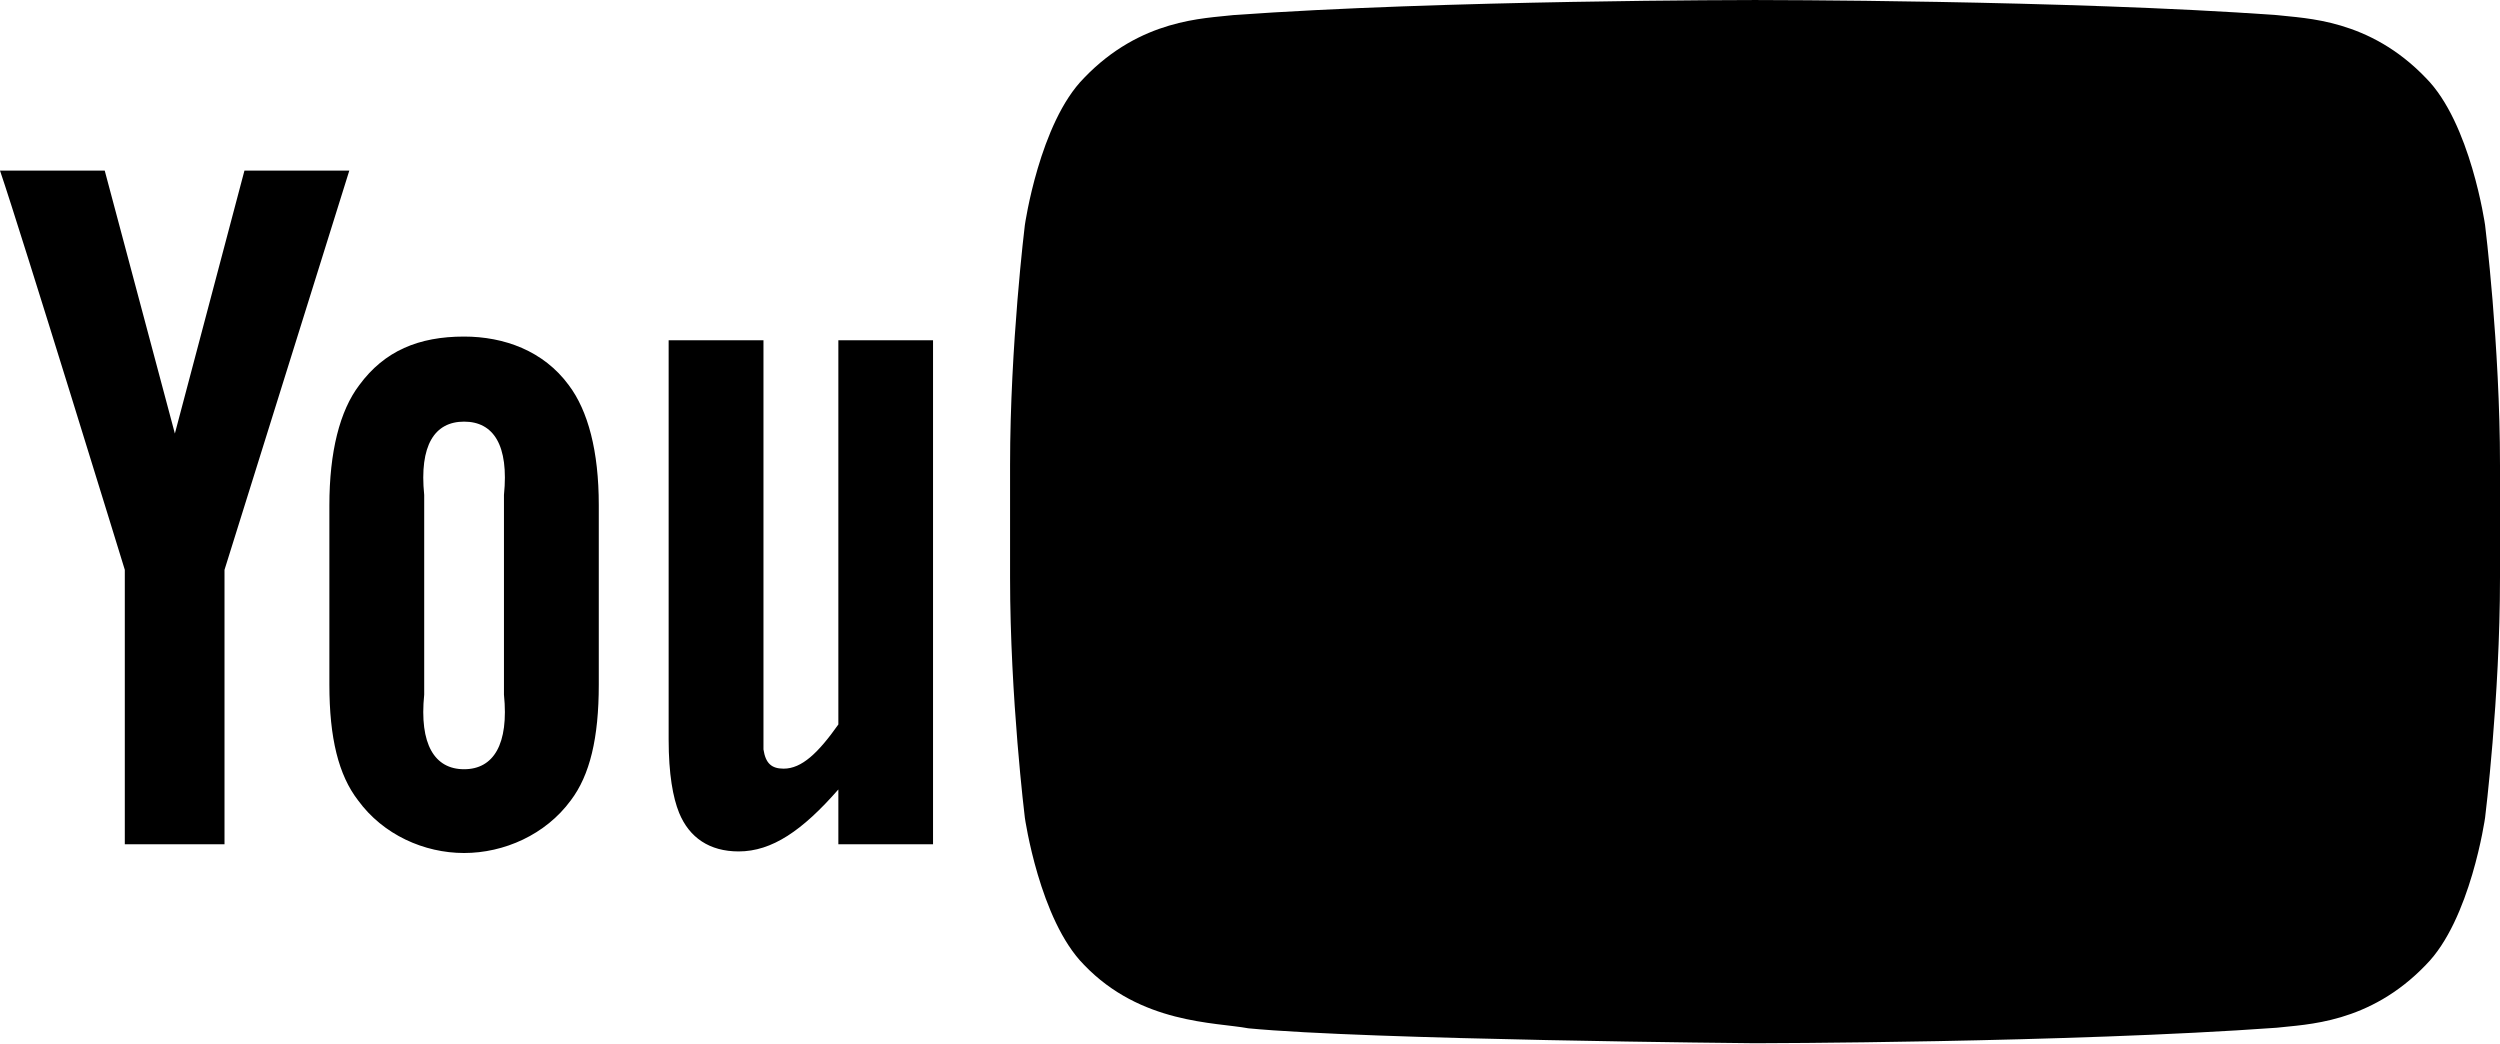
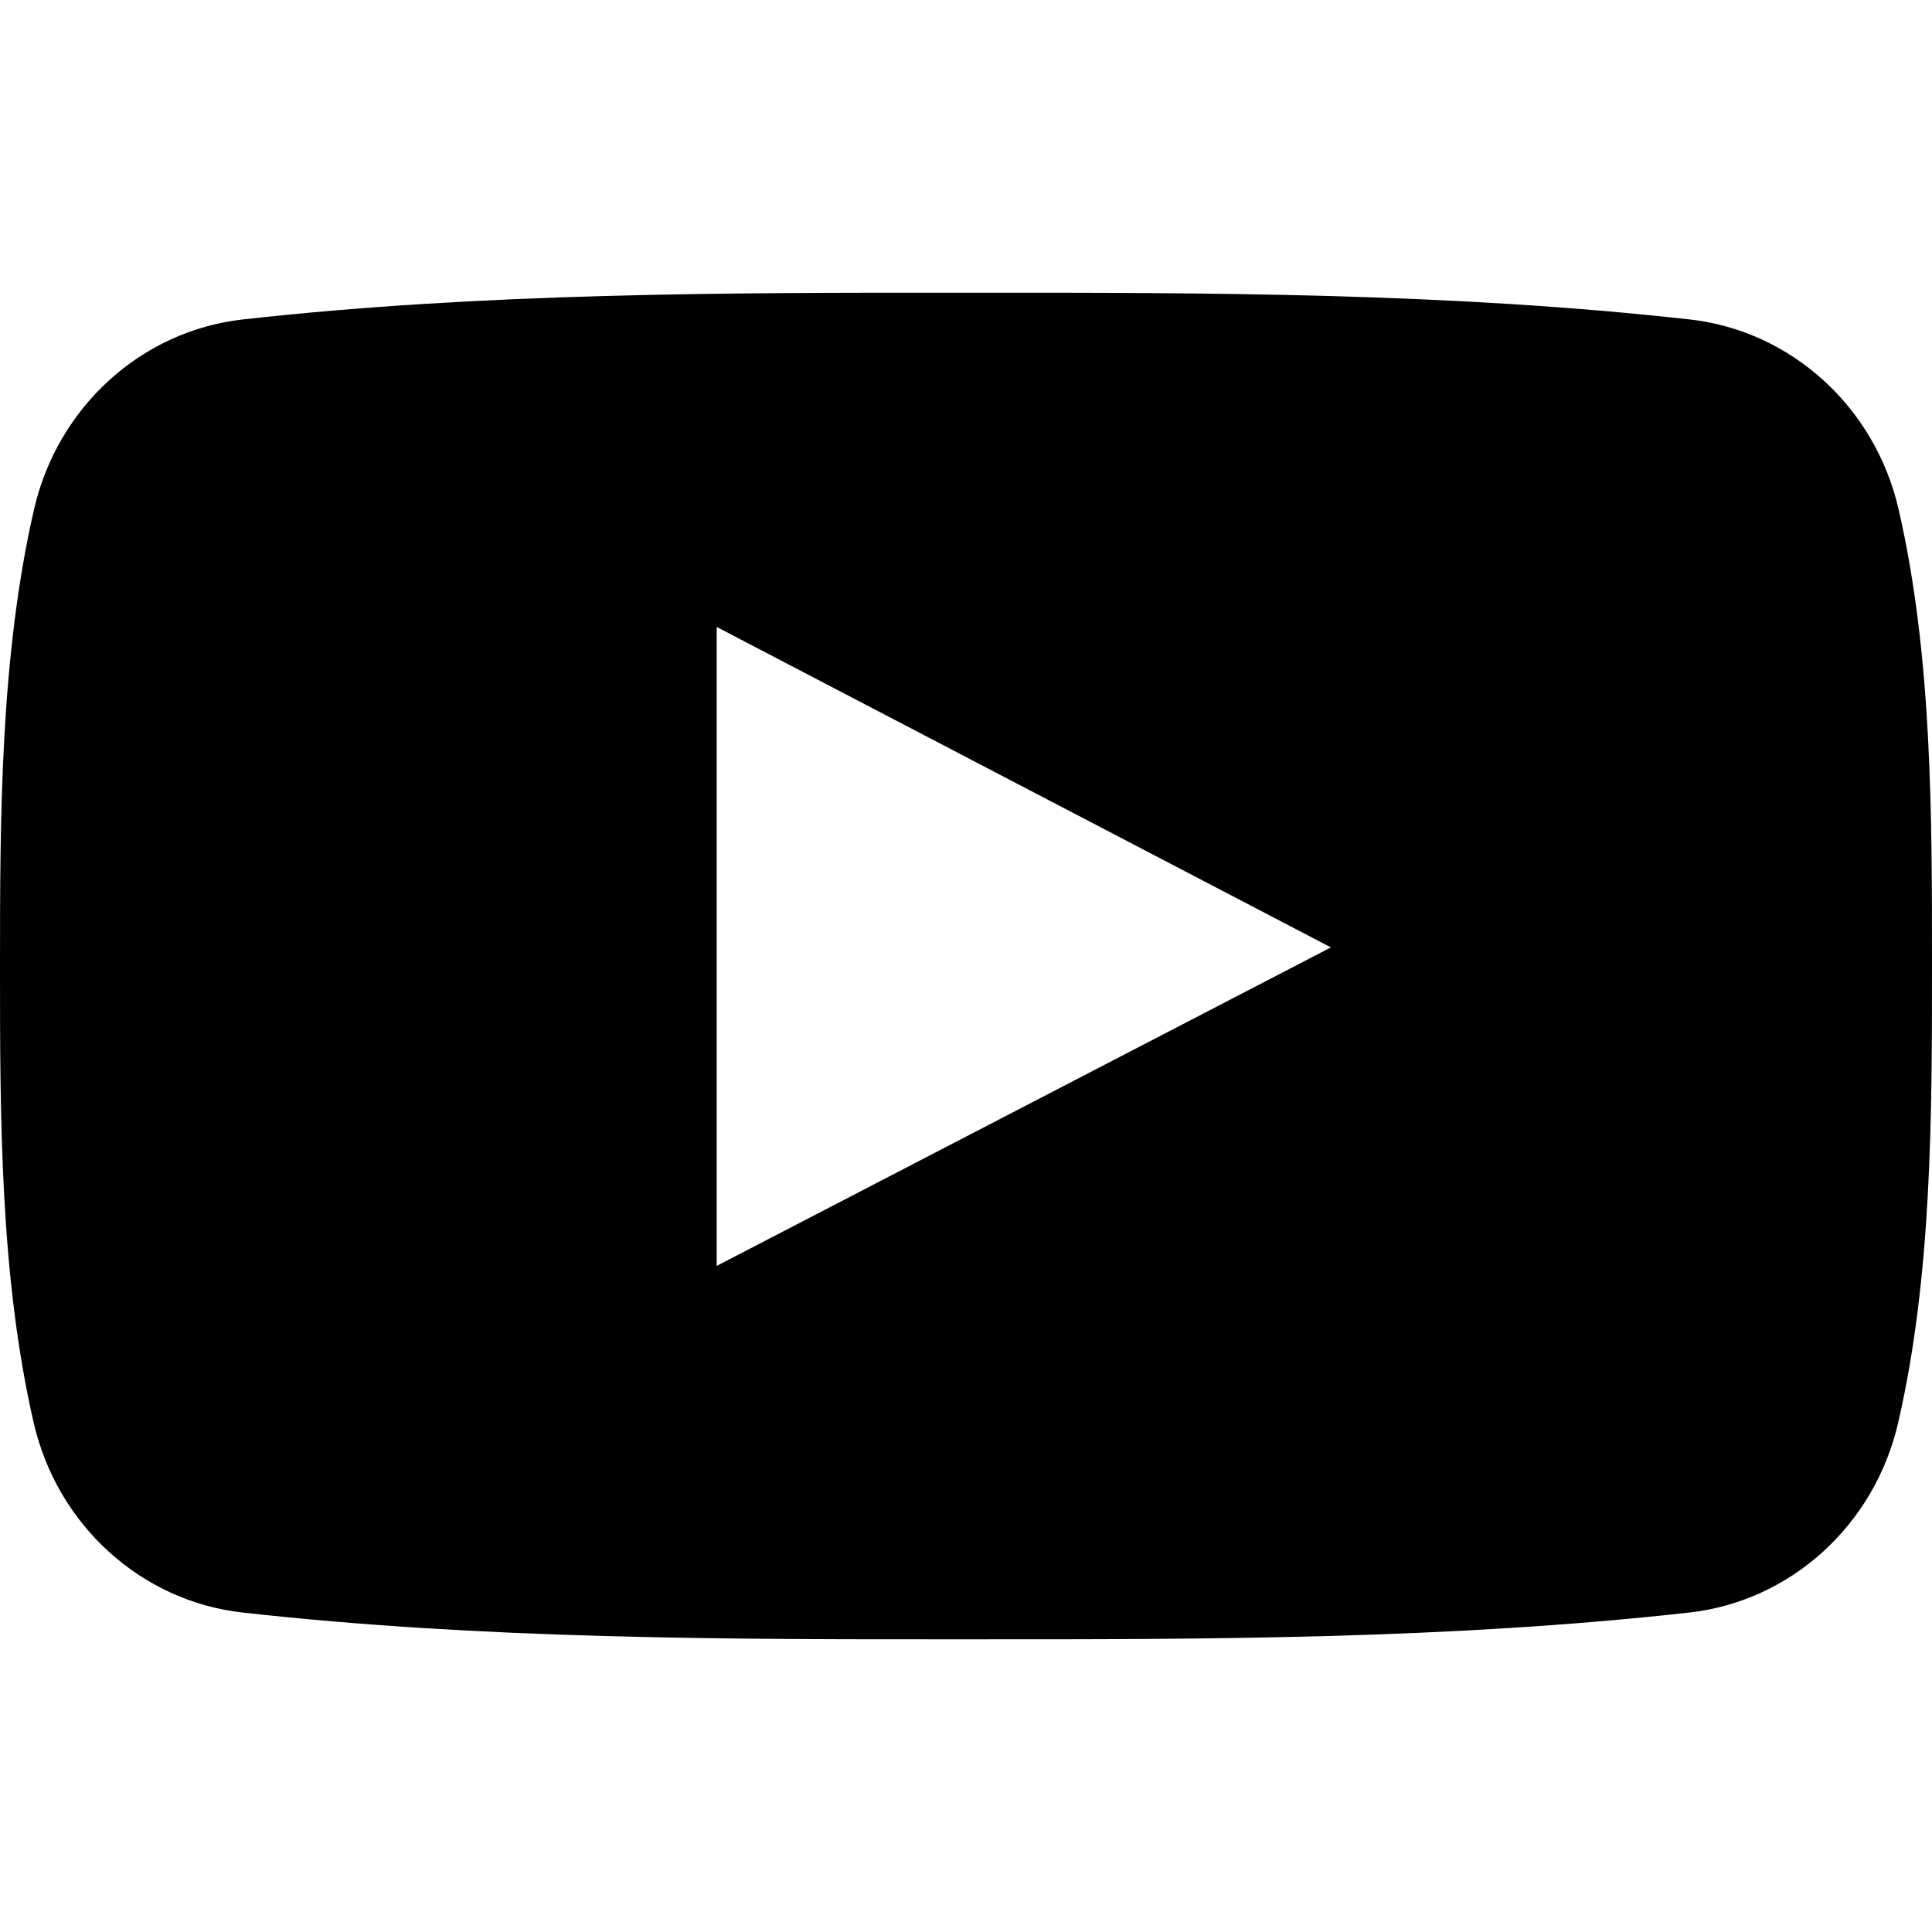
- <svg xmlns="http://www.w3.org/2000/svg" width="668.031" height="278.769" viewBox="0 0 17427 7272" shape-rendering="geometricPrecision" text-rendering="geometricPrecision" image-rendering="optimizeQuality" fill-rule="evenodd" clip-rule="evenodd">
-   <g id="Слой_x0020_1">
-     <path class="fil0" d="M17323 1569s-101-713-413-1026c-395-412-837-414-1040-438C14416 0 12236 0 12236 0h-4s-2181 0-3634 105c-203 24-646 26-1041 438-311 313-413 1026-413 1026s-103 837-103 1673v785c0 836 103 1673 103 1673s102 713 413 1026c395 412 914 399 1145 442 831 80 3532 104 3532 104s2182-3 3636-108c203-24 645-26 1040-438 312-313 413-1026 413-1026s104-837 104-1673v-785c0-836-104-1673-104-1673zM6504 5885h-660v-382c-251 287-463 432-695 432-203 0-344-96-415-269-43-106-73-270-73-511V2372h661v2852c15 98 57 134 141 134 126 0 241-110 381-308V2372h660v3513zM3513 4842c35 347-73 520-278 520s-313-173-278-520V3450c-35-347 73-511 278-511s313 164 278 511v1392zm661-1322c0-376-75-657-209-835-176-240-452-339-730-339-315 0-555 99-731 339-135 178-208 463-208 838v1249c0 373 64 631 200 807 175 240 461 367 739 367s568-127 744-367c133-176 195-434 195-807V3520zM1565 3972v1913H870V3972S149 1627 0 1189h730l489 1833 485-1833h731l-870 2783z" />
-     <path class="fil1" d="M15304 3345c0-326 90-414 300-414 209 0 292 96 292 418v380h-592v-384zm1254 905v-711c0-371-73-643-205-819-177-238-427-364-743-364-322 0-572 126-755 364-133 176-211 463-211 835v1217c0 369 85 628 219 802 182 237 433 356 762 356s588-124 762-377c77-111 126-238 147-377 6-63 23-207 23-410v-98h-661c0 252 1 403-5 437-36 168-126 253-281 253-216 0-308-162-306-483v-625h1254zM13565 4876c0 348-82 482-263 482-104 0-223-54-329-159l1-2110c105-103 224-158 328-158 181 0 263 102 263 450v1495zm74-2525c-232 0-462 143-666 393l1-1520h-626v4661h626l1-350c210 260 440 395 664 395 250 0 434-134 518-393 42-147 69-374 69-695V3450c0-329-42-554-84-694-84-260-253-405-503-405zM11826 5885h-661v-382c-250 287-463 432-694 432-203 0-344-96-415-269-43-106-73-270-73-511V2407h661v2817c15 98 56 134 140 134 127 0 241-110 381-308V2407h661v3478z" />
-     <path class="fil1" d="M9322 5885h-696V1885h-730v-660l2191-1v661h-765z" />
-   </g>
+ <svg xmlns="http://www.w3.org/2000/svg" id="Capa_1" width="96.875" height="96.875" viewBox="0 0 96.875 96.875">
+   <path d="M95.2 25.538c-1.185-5.152-5.4-8.953-10.472-9.52-12.013-1.34-24.172-1.348-36.275-1.34-12.105-.008-24.266 0-36.28 1.34-5.07.567-9.28 4.368-10.466 9.52C.02 32.875 0 40.884 0 48.438 0 55.992 0 64 1.688 71.336c1.184 5.15 5.396 8.952 10.47 9.52 12.01 1.342 24.17 1.35 36.276 1.342 12.107.007 24.264 0 36.275-1.342 5.07-.567 9.284-4.368 10.47-9.52C96.87 64 96.875 55.99 96.875 48.438c0-7.554.014-15.563-1.674-22.9zM35.937 63.474V31.437a497491.15 497491.15 0 0 0 30.798 16.068c-10.3 5.342-20.504 10.63-30.798 15.97z" />
</svg>
